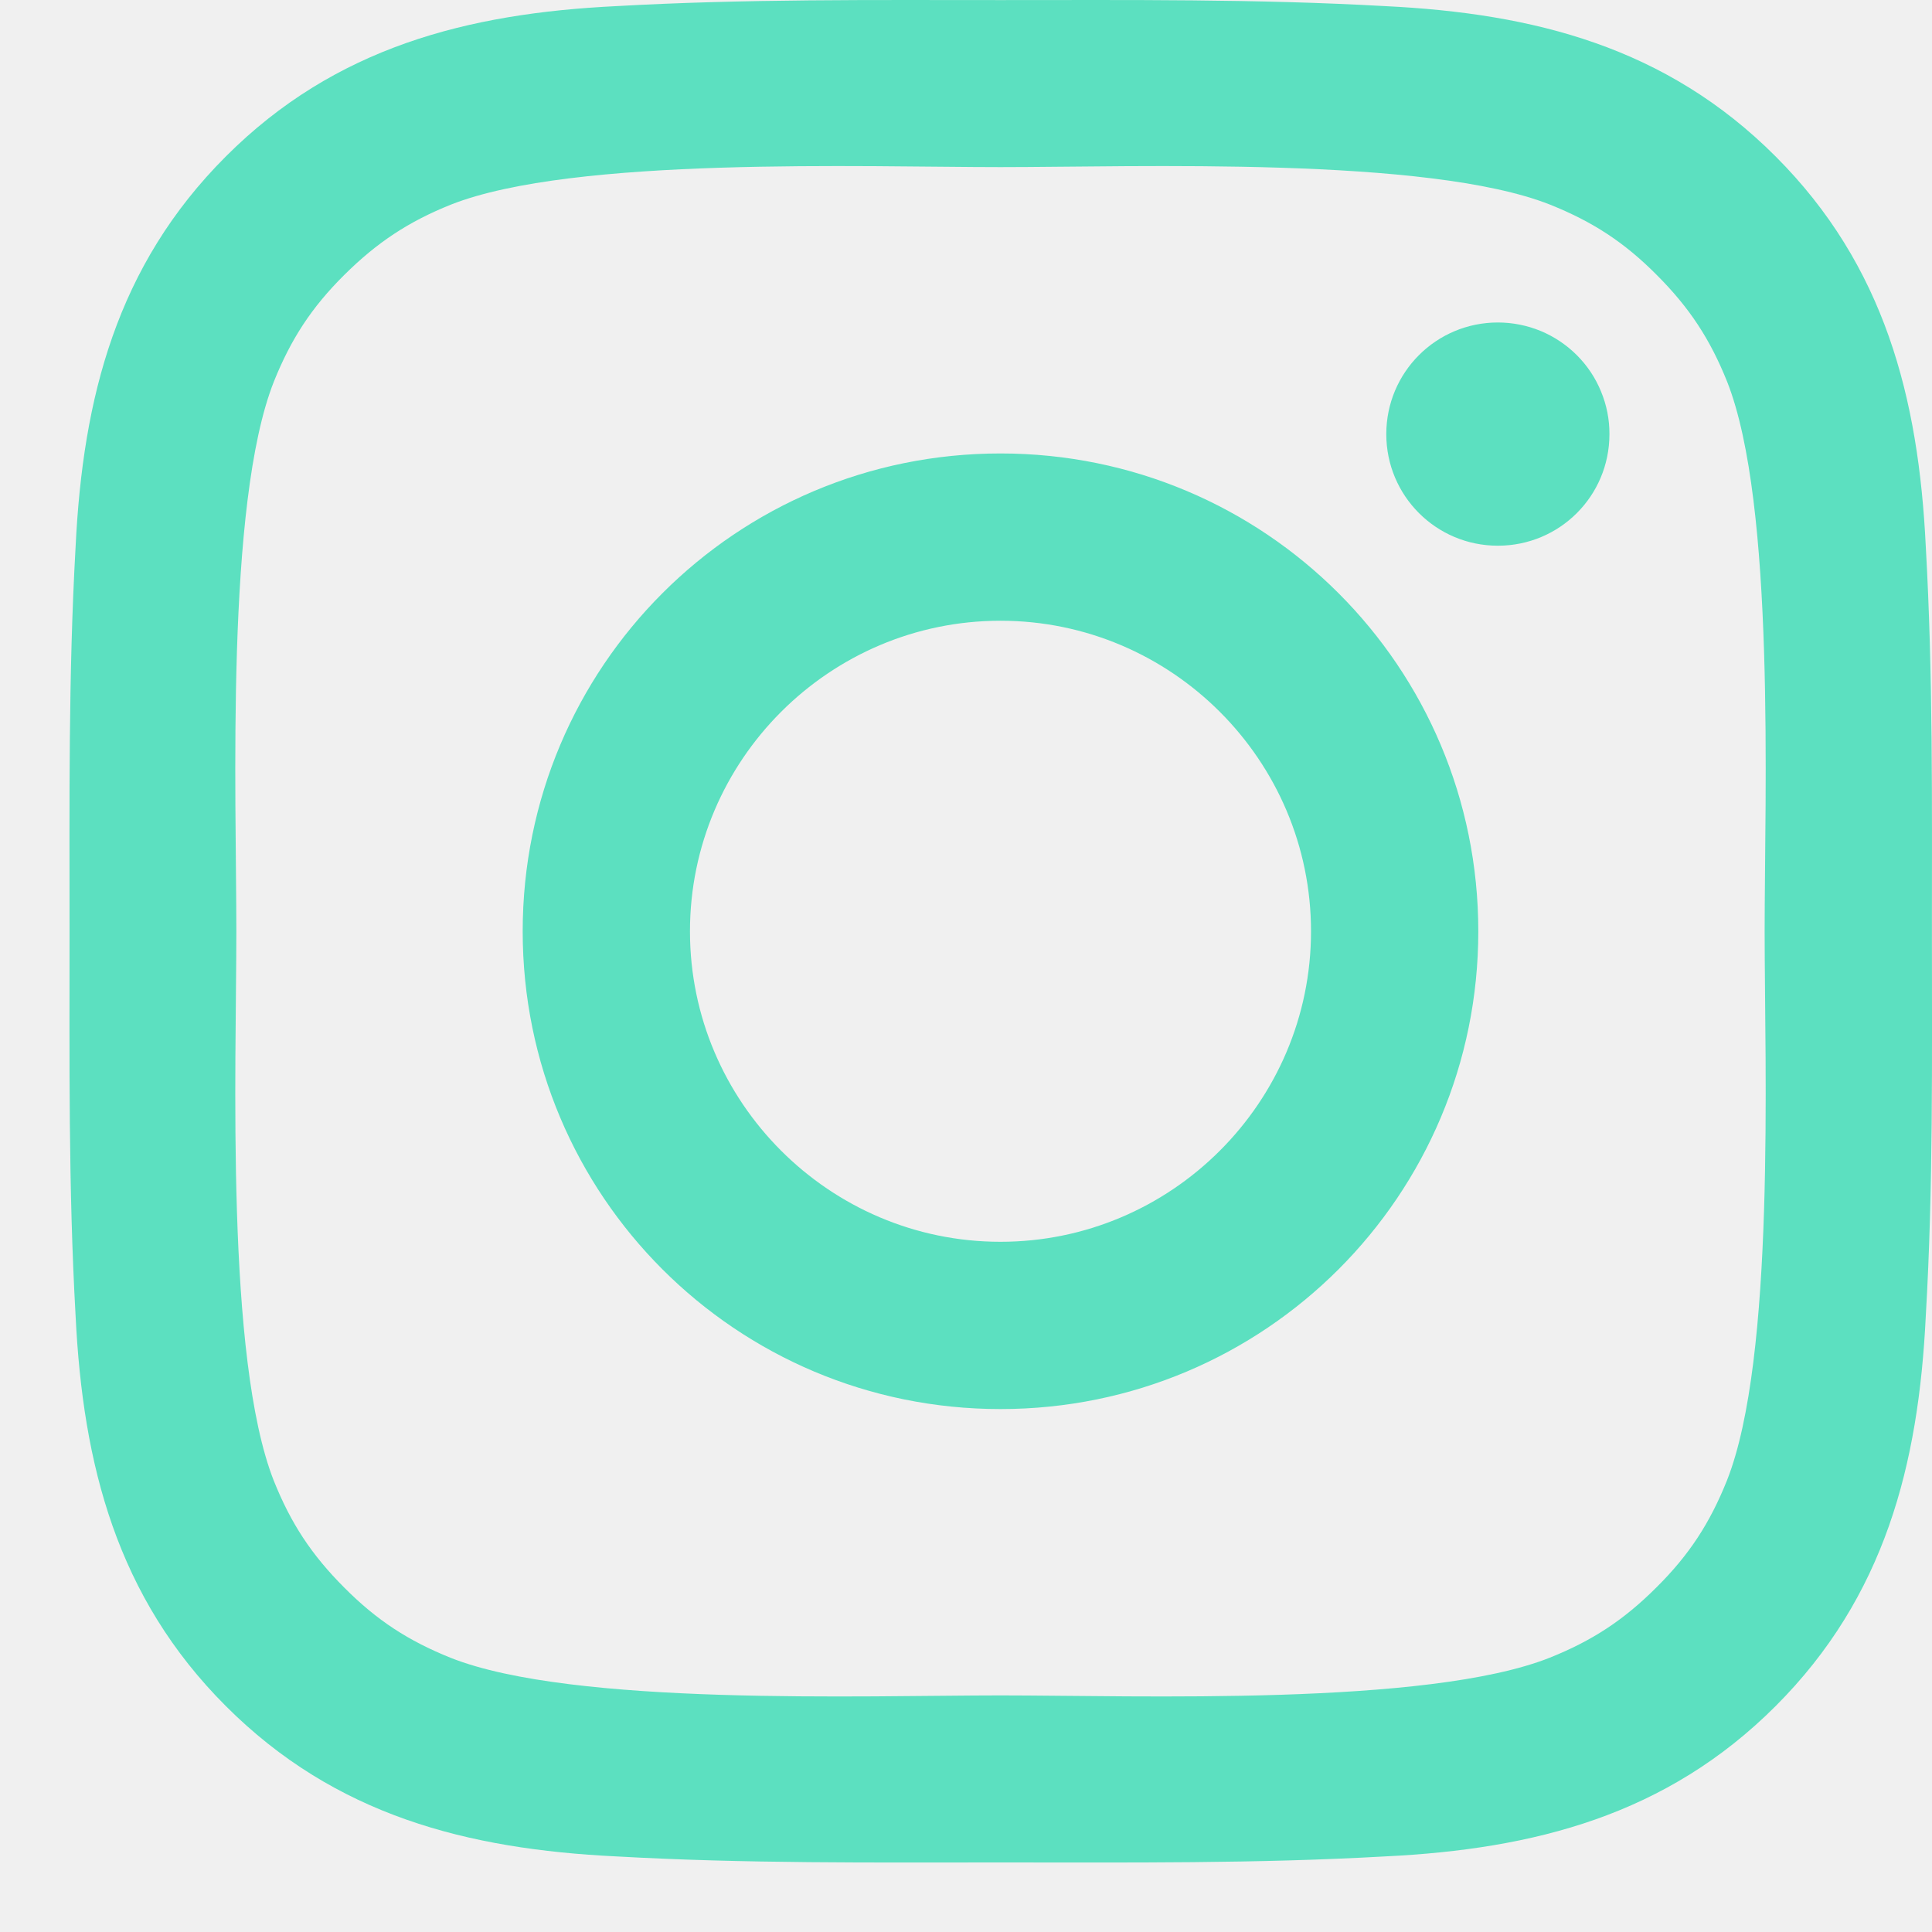
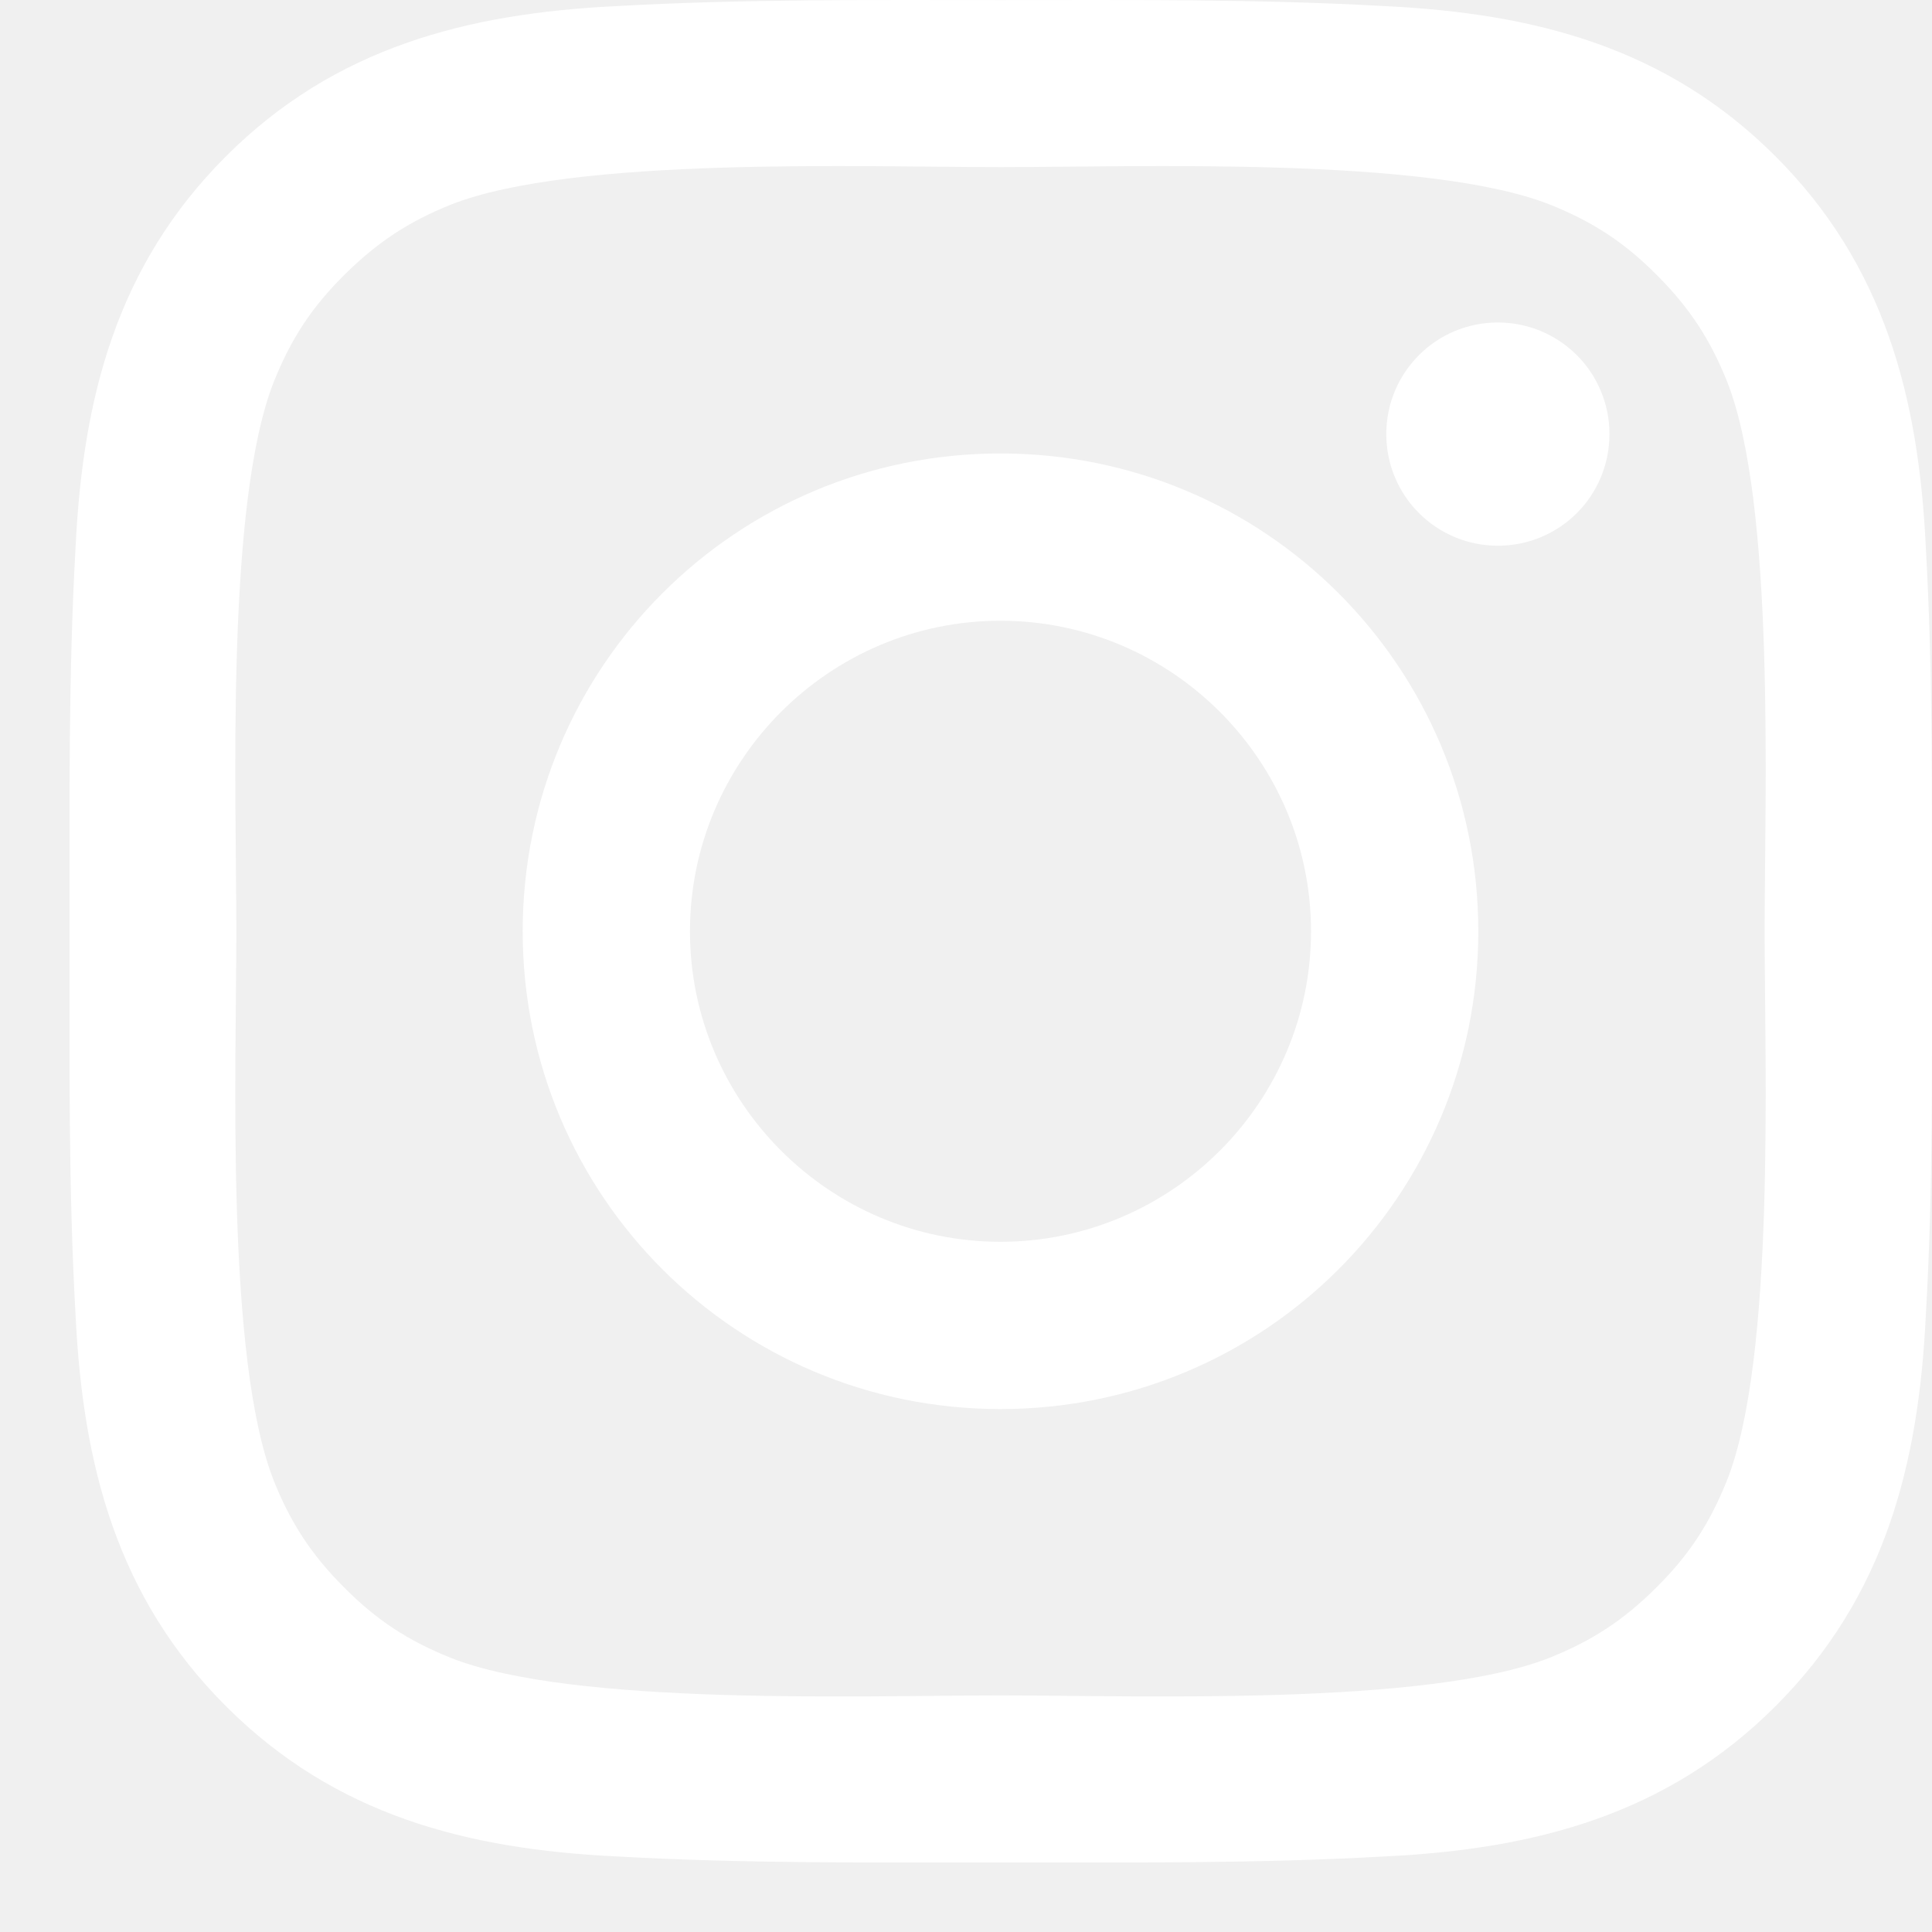
<svg xmlns="http://www.w3.org/2000/svg" width="24" height="24" viewBox="0 0 24 24" fill="none">
-   <path d="M12.428 5.633C9.144 5.633 6.493 8.284 6.493 11.569C6.493 14.853 9.144 17.504 12.428 17.504C15.713 17.504 18.364 14.853 18.364 11.569C18.364 8.284 15.713 5.633 12.428 5.633ZM12.428 15.426C10.304 15.426 8.571 13.693 8.571 11.569C8.571 9.444 10.304 7.711 12.428 7.711C14.553 7.711 16.286 9.444 16.286 11.569C16.286 13.693 14.553 15.426 12.428 15.426ZM18.607 4.006C17.84 4.006 17.221 4.626 17.221 5.393C17.221 6.159 17.84 6.779 18.607 6.779C19.374 6.779 19.993 6.162 19.993 5.393C19.994 5.21 19.958 5.03 19.888 4.862C19.819 4.693 19.717 4.541 19.588 4.412C19.459 4.283 19.306 4.181 19.138 4.111C18.97 4.042 18.789 4.006 18.607 4.006ZM23.999 11.569C23.999 9.971 24.013 8.388 23.923 6.793C23.834 4.941 23.411 3.297 22.057 1.943C20.7 0.585 19.059 0.166 17.206 0.076C15.609 -0.014 14.026 0.001 12.431 0.001C10.834 0.001 9.251 -0.014 7.656 0.076C5.804 0.166 4.16 0.588 2.806 1.943C1.448 3.3 1.029 4.941 0.939 6.793C0.849 8.391 0.864 9.974 0.864 11.569C0.864 13.163 0.849 14.749 0.939 16.344C1.029 18.196 1.451 19.84 2.806 21.194C4.163 22.552 5.804 22.971 7.656 23.061C9.254 23.151 10.837 23.136 12.431 23.136C14.029 23.136 15.612 23.151 17.206 23.061C19.059 22.971 20.702 22.549 22.057 21.194C23.414 19.837 23.834 18.196 23.923 16.344C24.016 14.749 23.999 13.166 23.999 11.569ZM21.452 18.393C21.241 18.919 20.986 19.313 20.578 19.718C20.17 20.126 19.779 20.381 19.253 20.592C17.73 21.197 14.116 21.061 12.428 21.061C10.741 21.061 7.124 21.197 5.601 20.595C5.075 20.384 4.681 20.129 4.276 19.721C3.868 19.313 3.613 18.922 3.402 18.396C2.8 16.87 2.936 13.256 2.936 11.569C2.936 9.881 2.8 6.264 3.402 4.741C3.613 4.215 3.868 3.821 4.276 3.416C4.684 3.011 5.075 2.753 5.601 2.542C7.124 1.94 10.741 2.076 12.428 2.076C14.116 2.076 17.733 1.94 19.255 2.542C19.782 2.753 20.176 3.008 20.581 3.416C20.989 3.824 21.244 4.215 21.455 4.741C22.057 6.264 21.921 9.881 21.921 11.569C21.921 13.256 22.057 16.87 21.452 18.393Z" fill="#5CE0C0" />
+   <path d="M12.428 5.633C9.144 5.633 6.493 8.284 6.493 11.569C6.493 14.853 9.144 17.504 12.428 17.504C15.713 17.504 18.364 14.853 18.364 11.569C18.364 8.284 15.713 5.633 12.428 5.633ZM12.428 15.426C10.304 15.426 8.571 13.693 8.571 11.569C8.571 9.444 10.304 7.711 12.428 7.711C14.553 7.711 16.286 9.444 16.286 11.569C16.286 13.693 14.553 15.426 12.428 15.426ZM18.607 4.006C17.84 4.006 17.221 4.626 17.221 5.393C17.221 6.159 17.84 6.779 18.607 6.779C19.374 6.779 19.993 6.162 19.993 5.393C19.994 5.21 19.958 5.03 19.888 4.862C19.819 4.693 19.717 4.541 19.588 4.412C19.459 4.283 19.306 4.181 19.138 4.111C18.97 4.042 18.789 4.006 18.607 4.006ZM23.999 11.569C23.999 9.971 24.013 8.388 23.923 6.793C23.834 4.941 23.411 3.297 22.057 1.943C20.7 0.585 19.059 0.166 17.206 0.076C15.609 -0.014 14.026 0.001 12.431 0.001C10.834 0.001 9.251 -0.014 7.656 0.076C5.804 0.166 4.16 0.588 2.806 1.943C1.448 3.3 1.029 4.941 0.939 6.793C0.849 8.391 0.864 9.974 0.864 11.569C0.864 13.163 0.849 14.749 0.939 16.344C1.029 18.196 1.451 19.84 2.806 21.194C4.163 22.552 5.804 22.971 7.656 23.061C9.254 23.151 10.837 23.136 12.431 23.136C14.029 23.136 15.612 23.151 17.206 23.061C19.059 22.971 20.702 22.549 22.057 21.194C23.414 19.837 23.834 18.196 23.923 16.344C24.016 14.749 23.999 13.166 23.999 11.569ZM21.452 18.393C21.241 18.919 20.986 19.313 20.578 19.718C20.17 20.126 19.779 20.381 19.253 20.592C17.73 21.197 14.116 21.061 12.428 21.061C10.741 21.061 7.124 21.197 5.601 20.595C5.075 20.384 4.681 20.129 4.276 19.721C3.868 19.313 3.613 18.922 3.402 18.396C2.8 16.87 2.936 13.256 2.936 11.569C2.936 9.881 2.8 6.264 3.402 4.741C3.613 4.215 3.868 3.821 4.276 3.416C4.684 3.011 5.075 2.753 5.601 2.542C7.124 1.94 10.741 2.076 12.428 2.076C14.116 2.076 17.733 1.94 19.255 2.542C19.782 2.753 20.176 3.008 20.581 3.416C20.989 3.824 21.244 4.215 21.455 4.741C22.057 6.264 21.921 9.881 21.921 11.569C21.921 13.256 22.057 16.87 21.452 18.393Z" fill="white" />
</svg>
